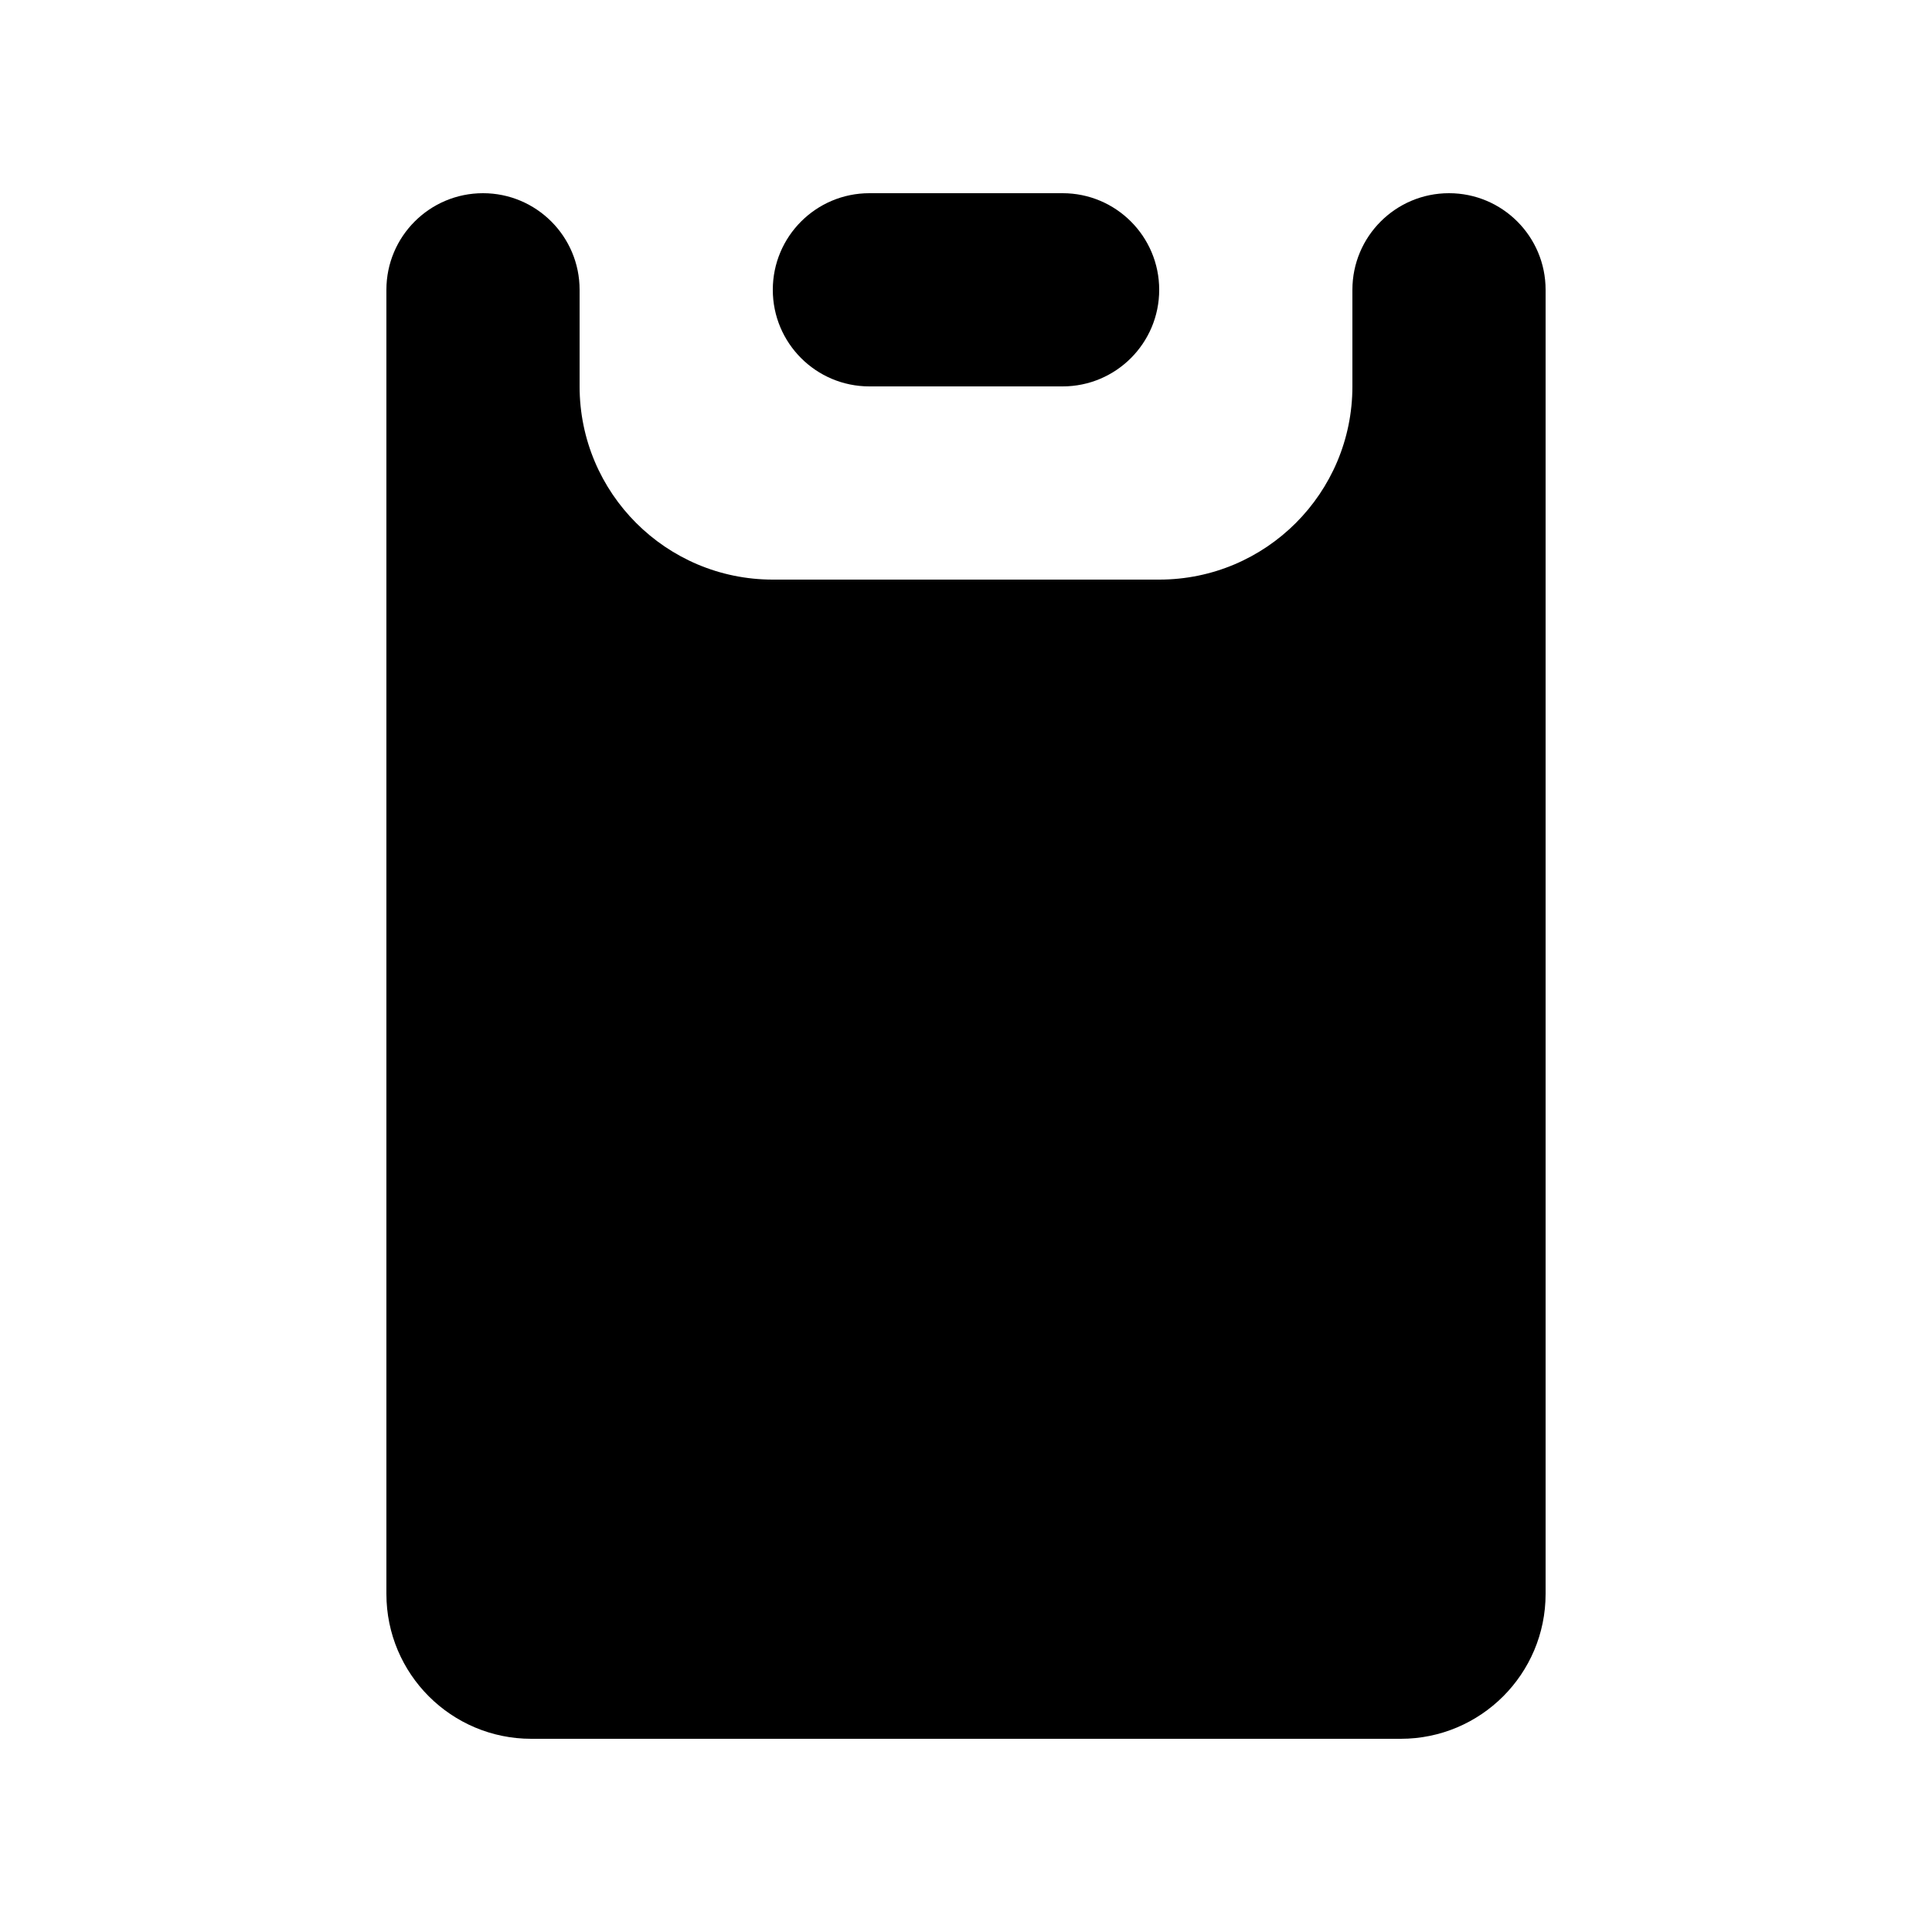
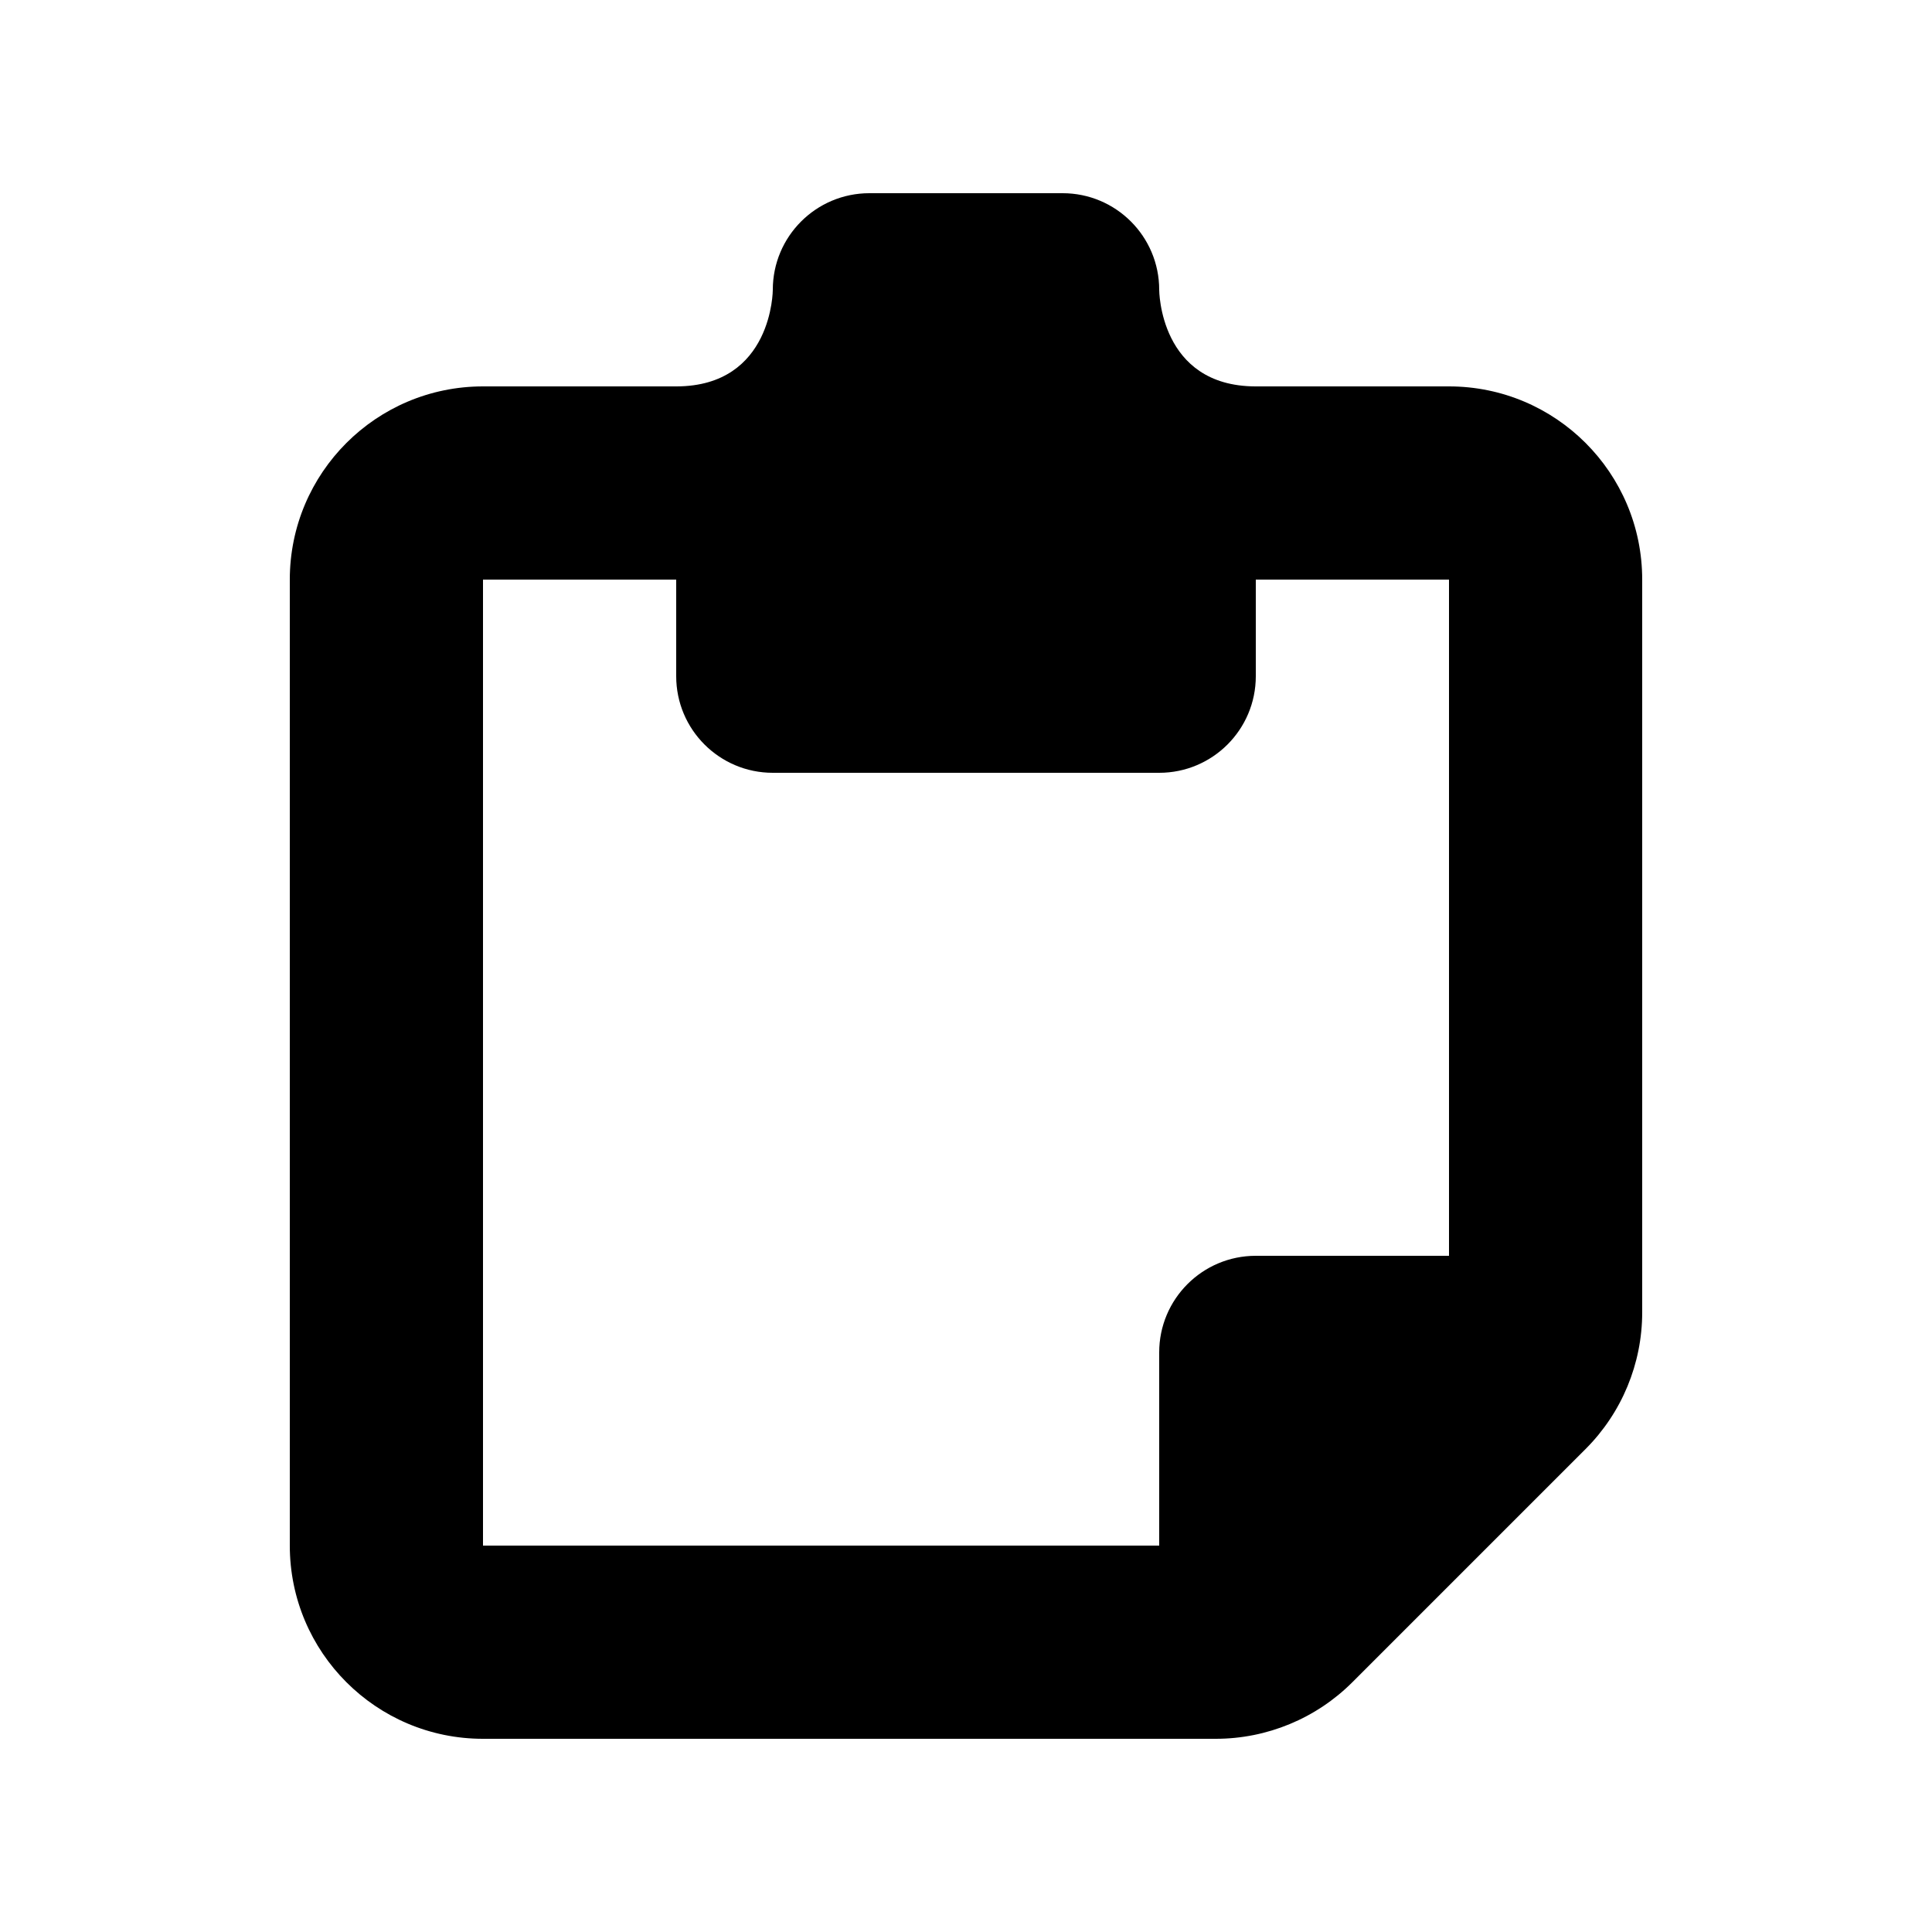
<svg xmlns="http://www.w3.org/2000/svg" viewBox="0 0 20 20">
-   <path d="M15 2a1 1 0 0 1 1 1v13.5a1.5 1.5 0 0 1-1.5 1.5h-9a1.5 1.5 0 0 1-1.5-1.5v-13.5a1 1 0 1 1 2 0v1a2 2 0 0 0 2 2h4a2 2 0 0 0 2-2v-1a1 1 0 0 1 1-1zm-4 2h-2a1 1 0 1 1 0-2h2a1 1 0 1 1 0 2z" />
+   <path d="M8 3a1 1 0 0 1 1-1h2a1 1 0 0 1 1 1s0 .997.996 1h2.004a2 2 0 0 1 2 2v7.586a2 2 0 0 1-.586 1.414l-2.414 2.414a2 2 0 0 1-1.414.586h-7.586a2 2 0 0 1-2-2v-10a2 2 0 0 1 2-2h2.004c.996-.003.996-1 .996-1zm5 3v1a1 1 0 0 1-1 1h-4a1 1 0 0 1-1-1v-1h-2v10h7v-2a1 1 0 0 1 1-1h2v-7h-2z" />
</svg>
